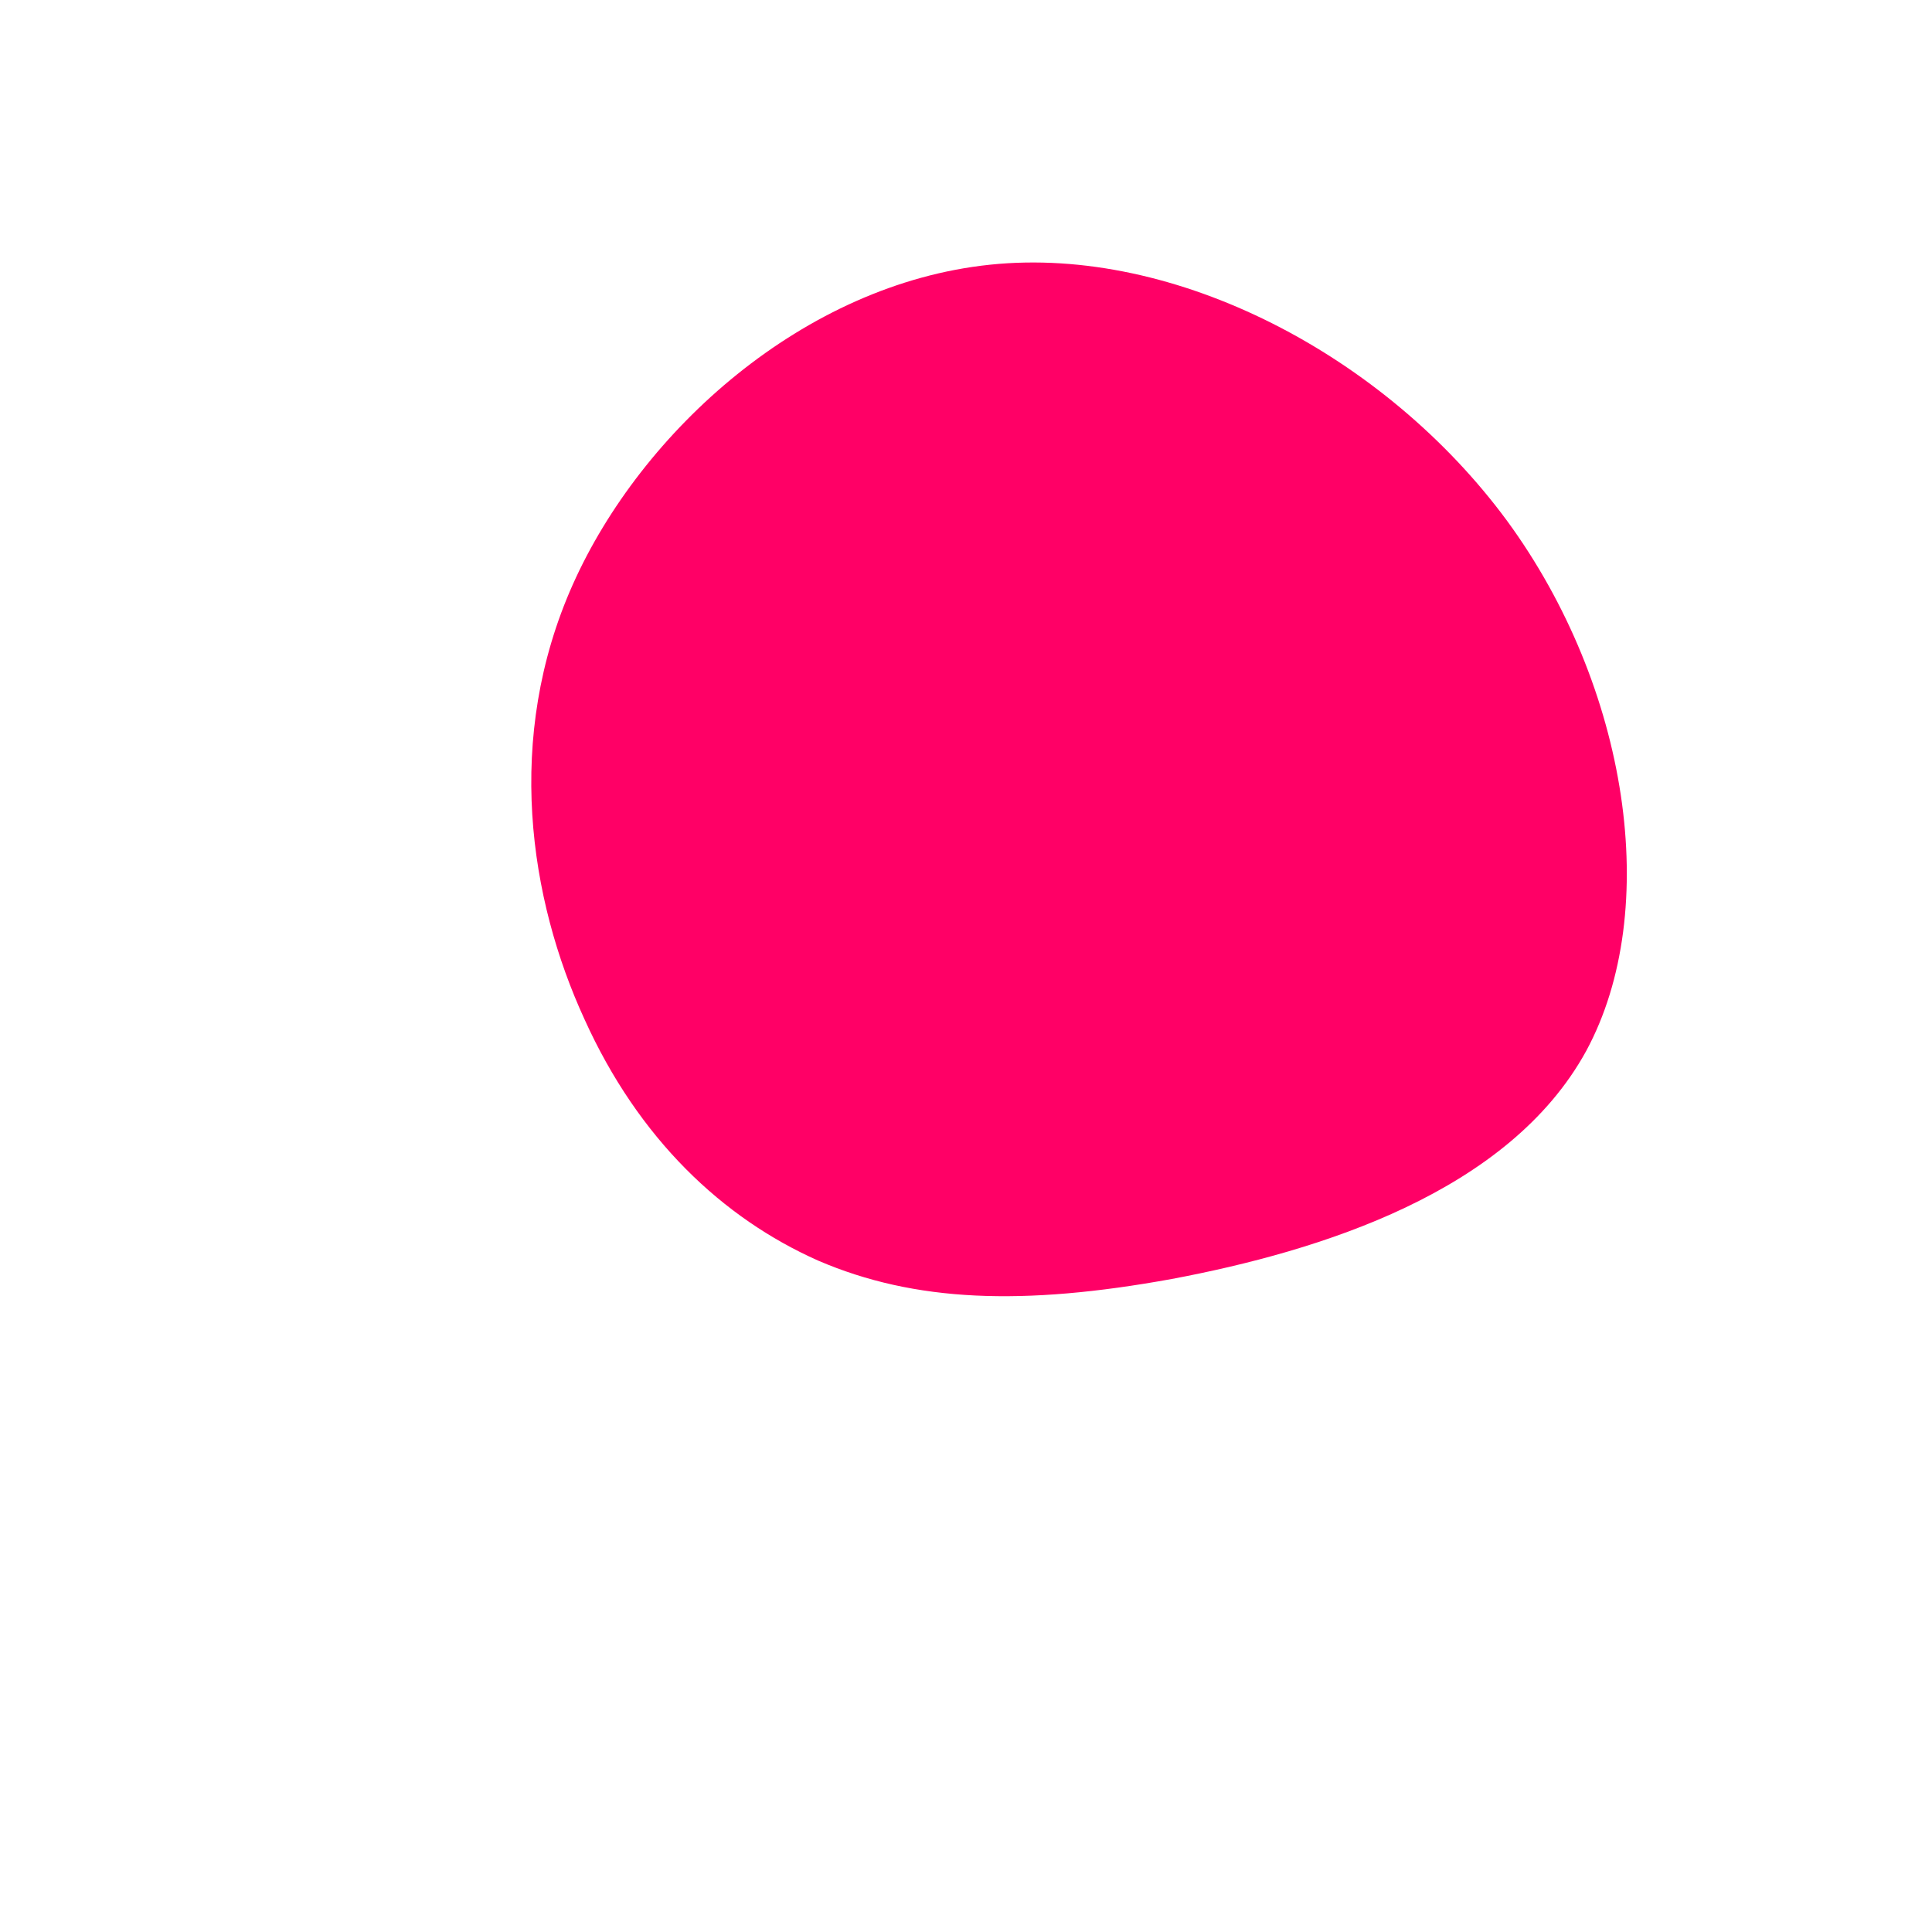
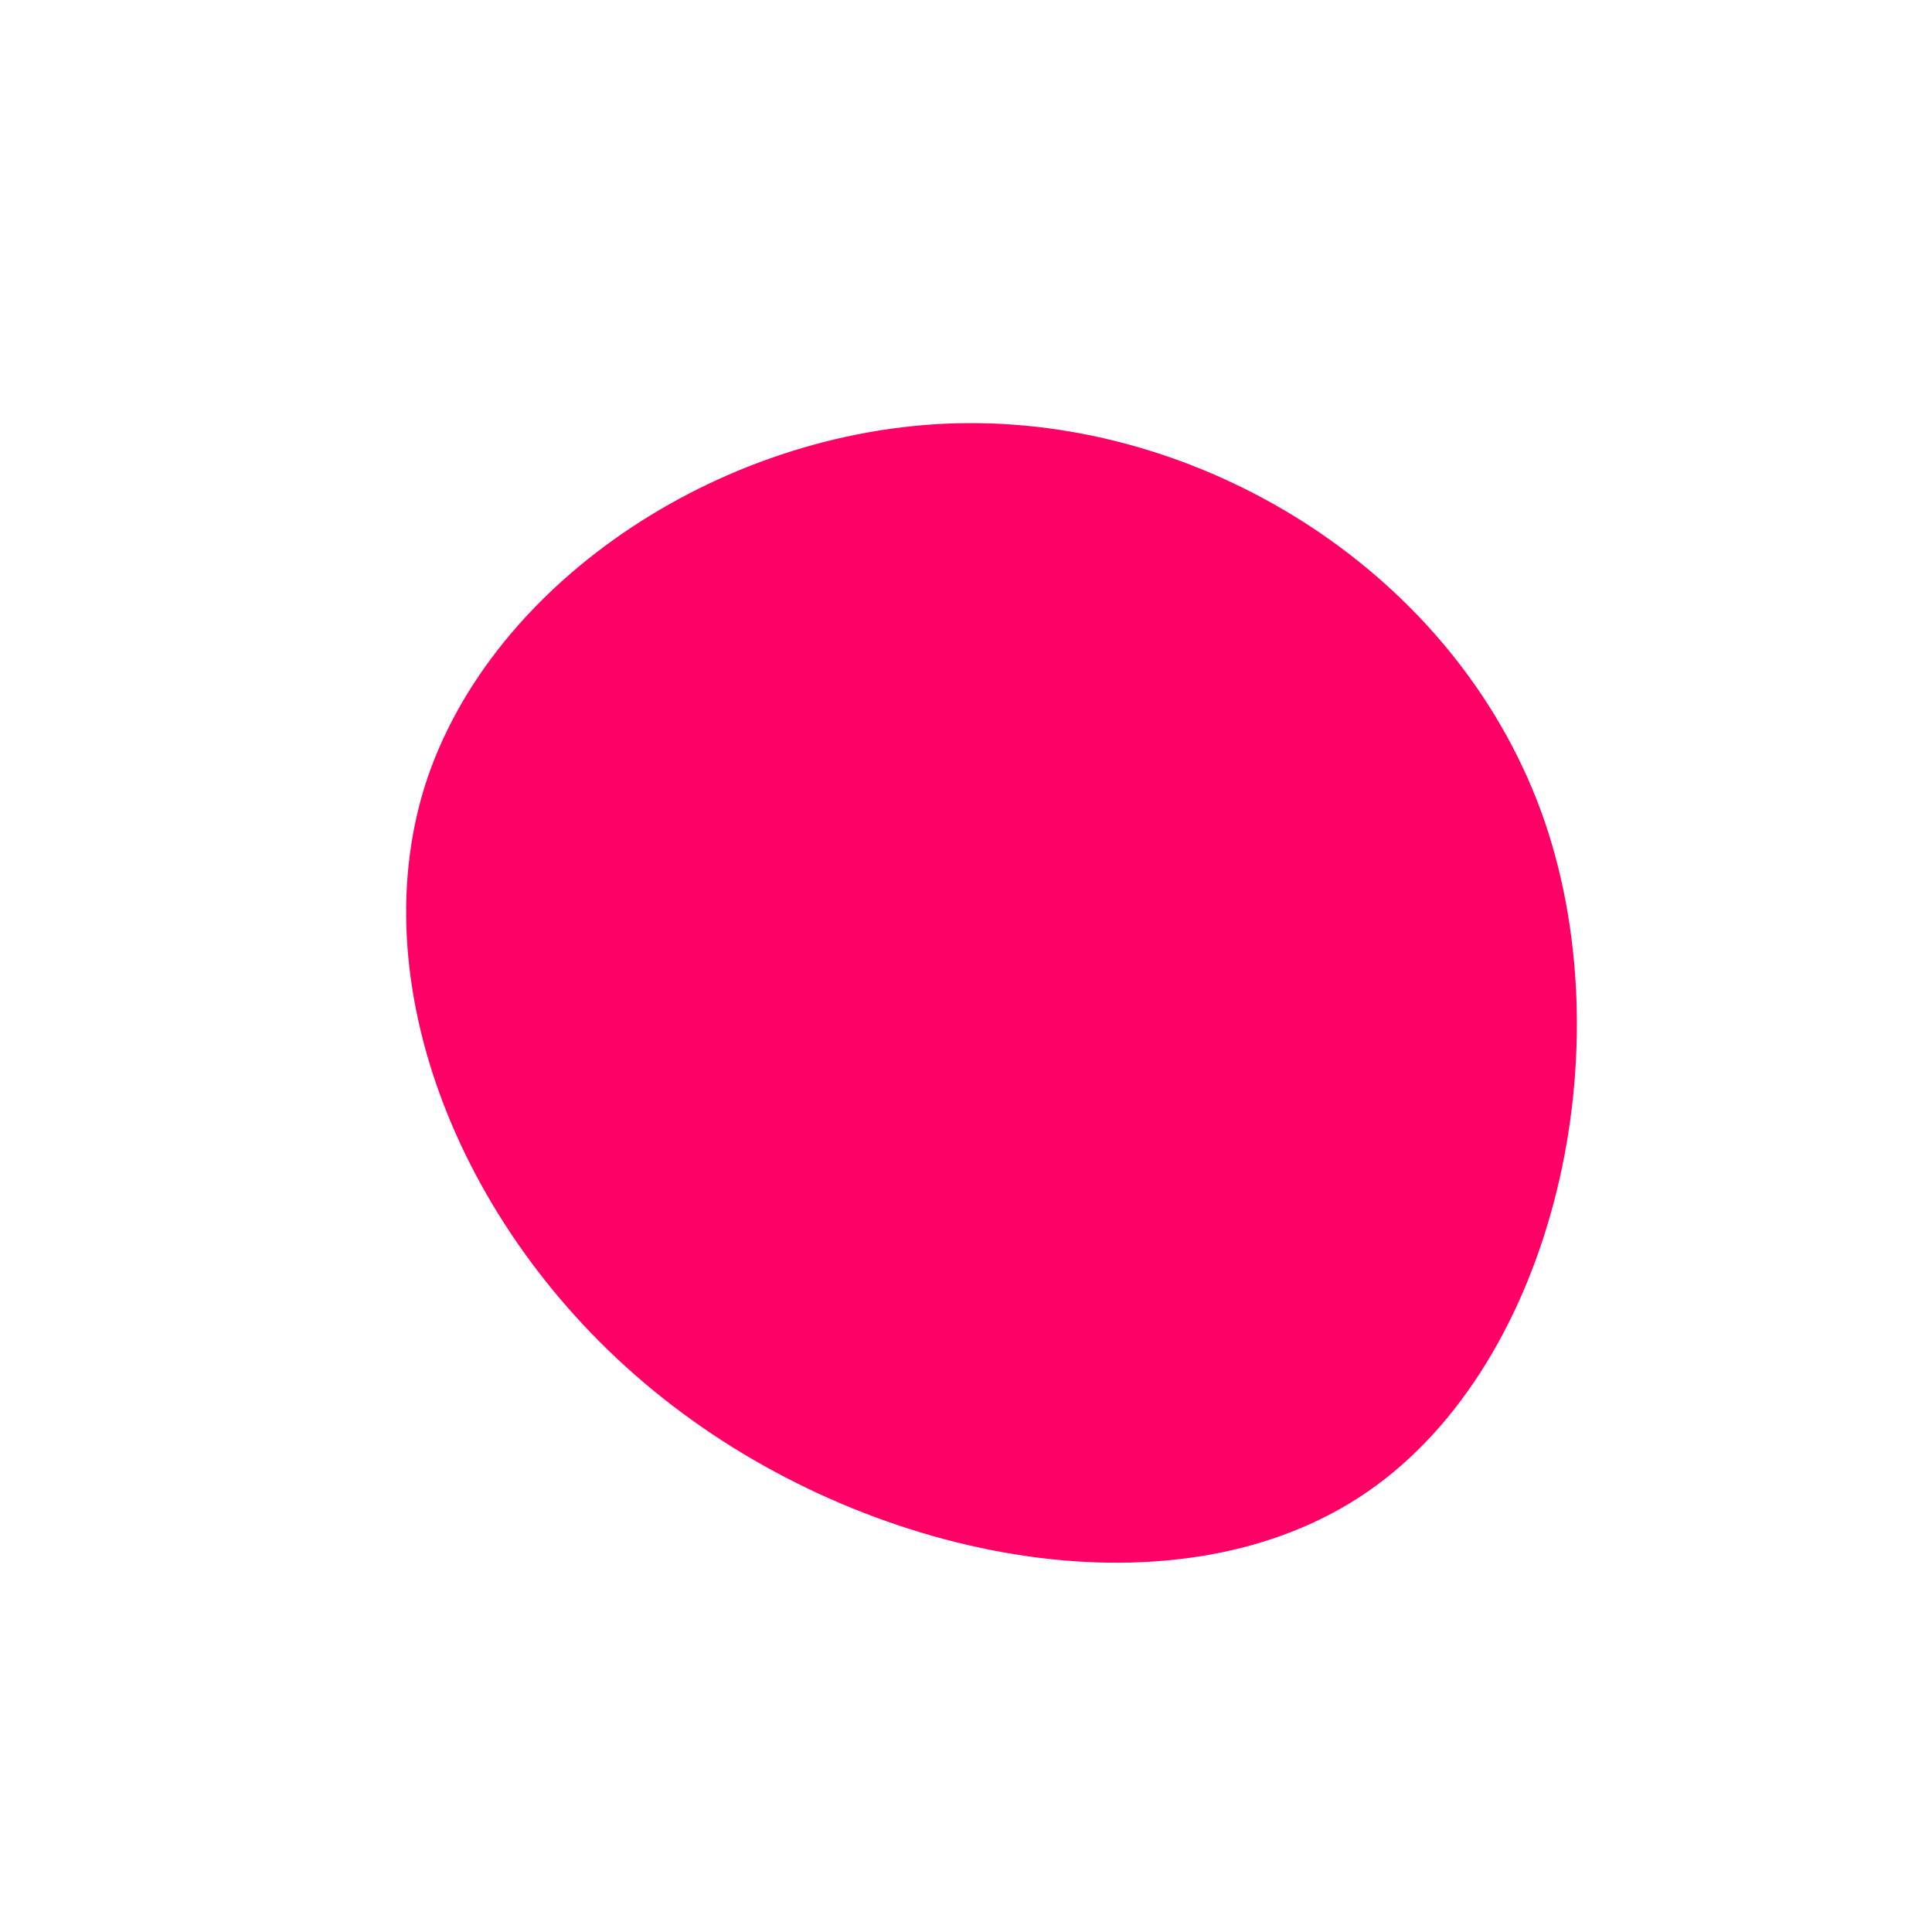
<svg xmlns="http://www.w3.org/2000/svg" viewBox="0 0 200 200">
-   <path fill="#FF0066" d="M56,-46.1C68.6,-28.9,72.1,-5.8,64.2,8.8C56.2,23.4,36.7,29.5,21.3,32.4C5.9,35.2,-5.3,34.8,-15.3,30.5C-25.2,26.1,-33.9,17.9,-39.5,5.5C-45.2,-6.9,-47.8,-23.6,-40.7,-39.5C-33.6,-55.4,-16.8,-70.6,2.5,-72.6C21.7,-74.6,43.4,-63.2,56,-46.1Z" transform="translate(100 100)" />
+   <path fill="#FF0066" d="M59.5,-16.1C68.4,8.2,61,41,41.6,54.4C22.2,67.8,-9.2,61.8,-30.4,45.5C-51.7,29.2,-62.7,2.6,-56,-18.7C-49.2,-40,-24.6,-56.1,0.3,-56.2C25.3,-56.3,50.5,-40.5,59.5,-16.1Z" transform="translate(100 100)" />
</svg>
